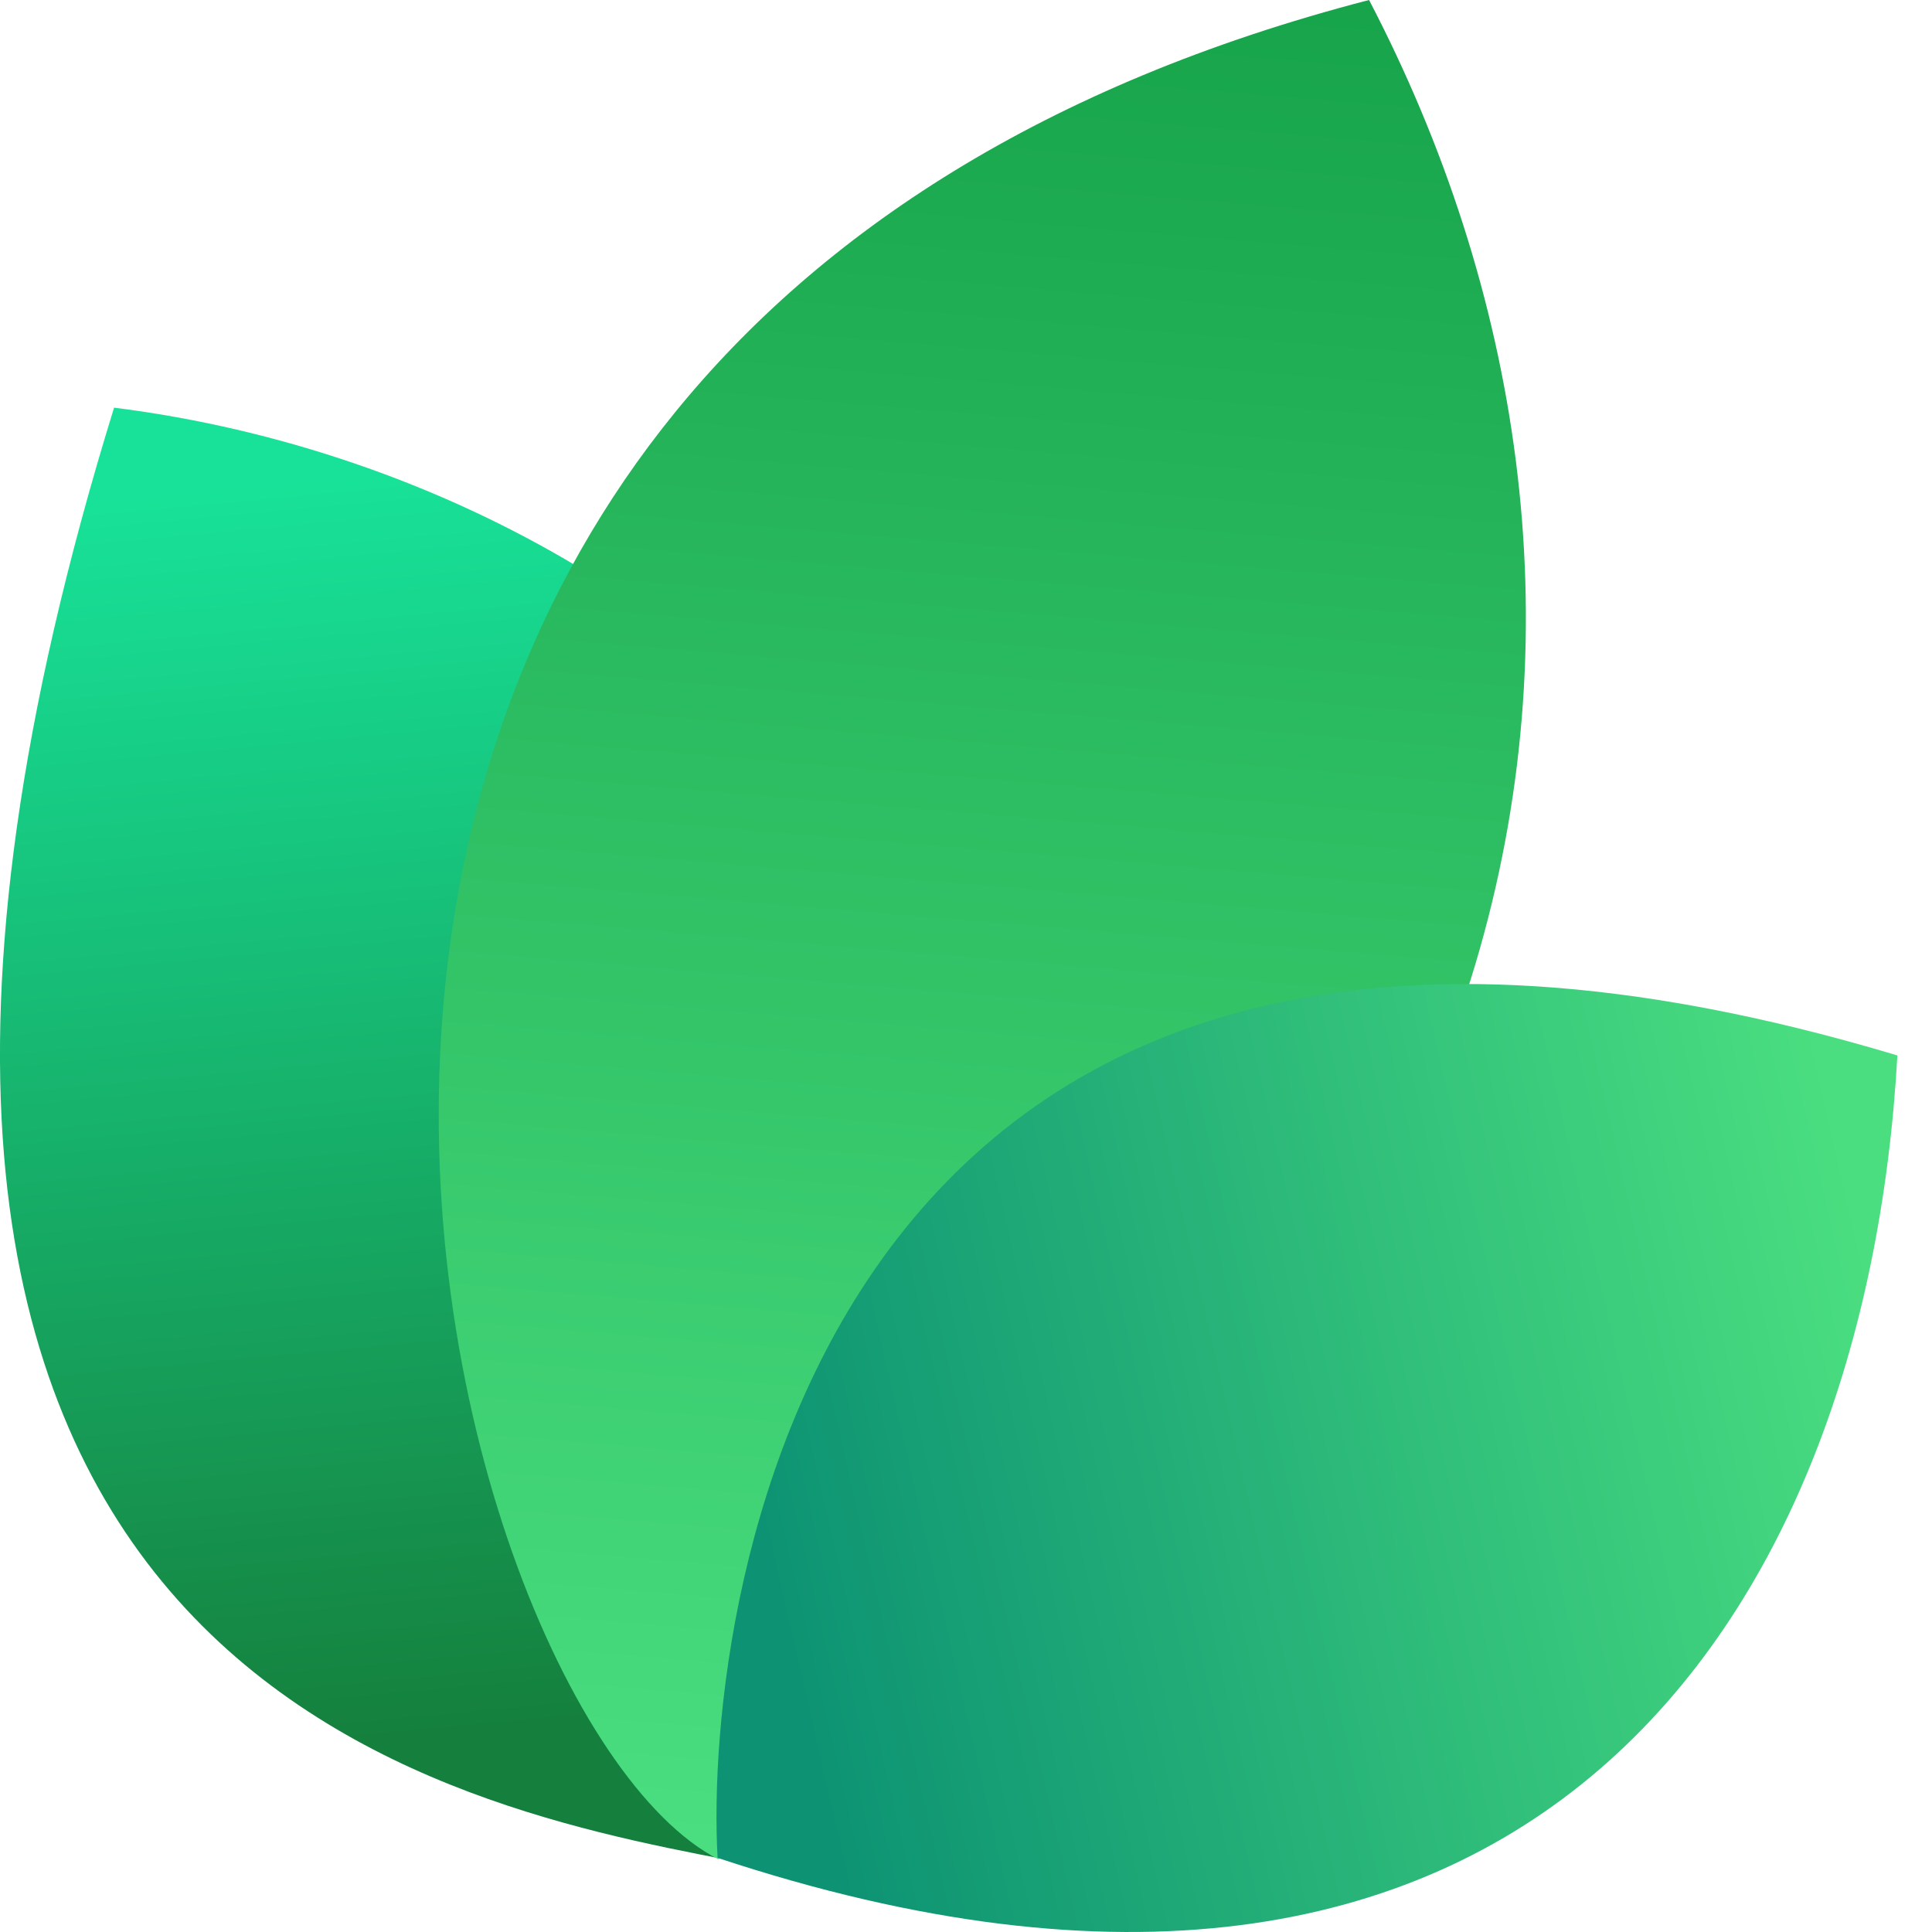
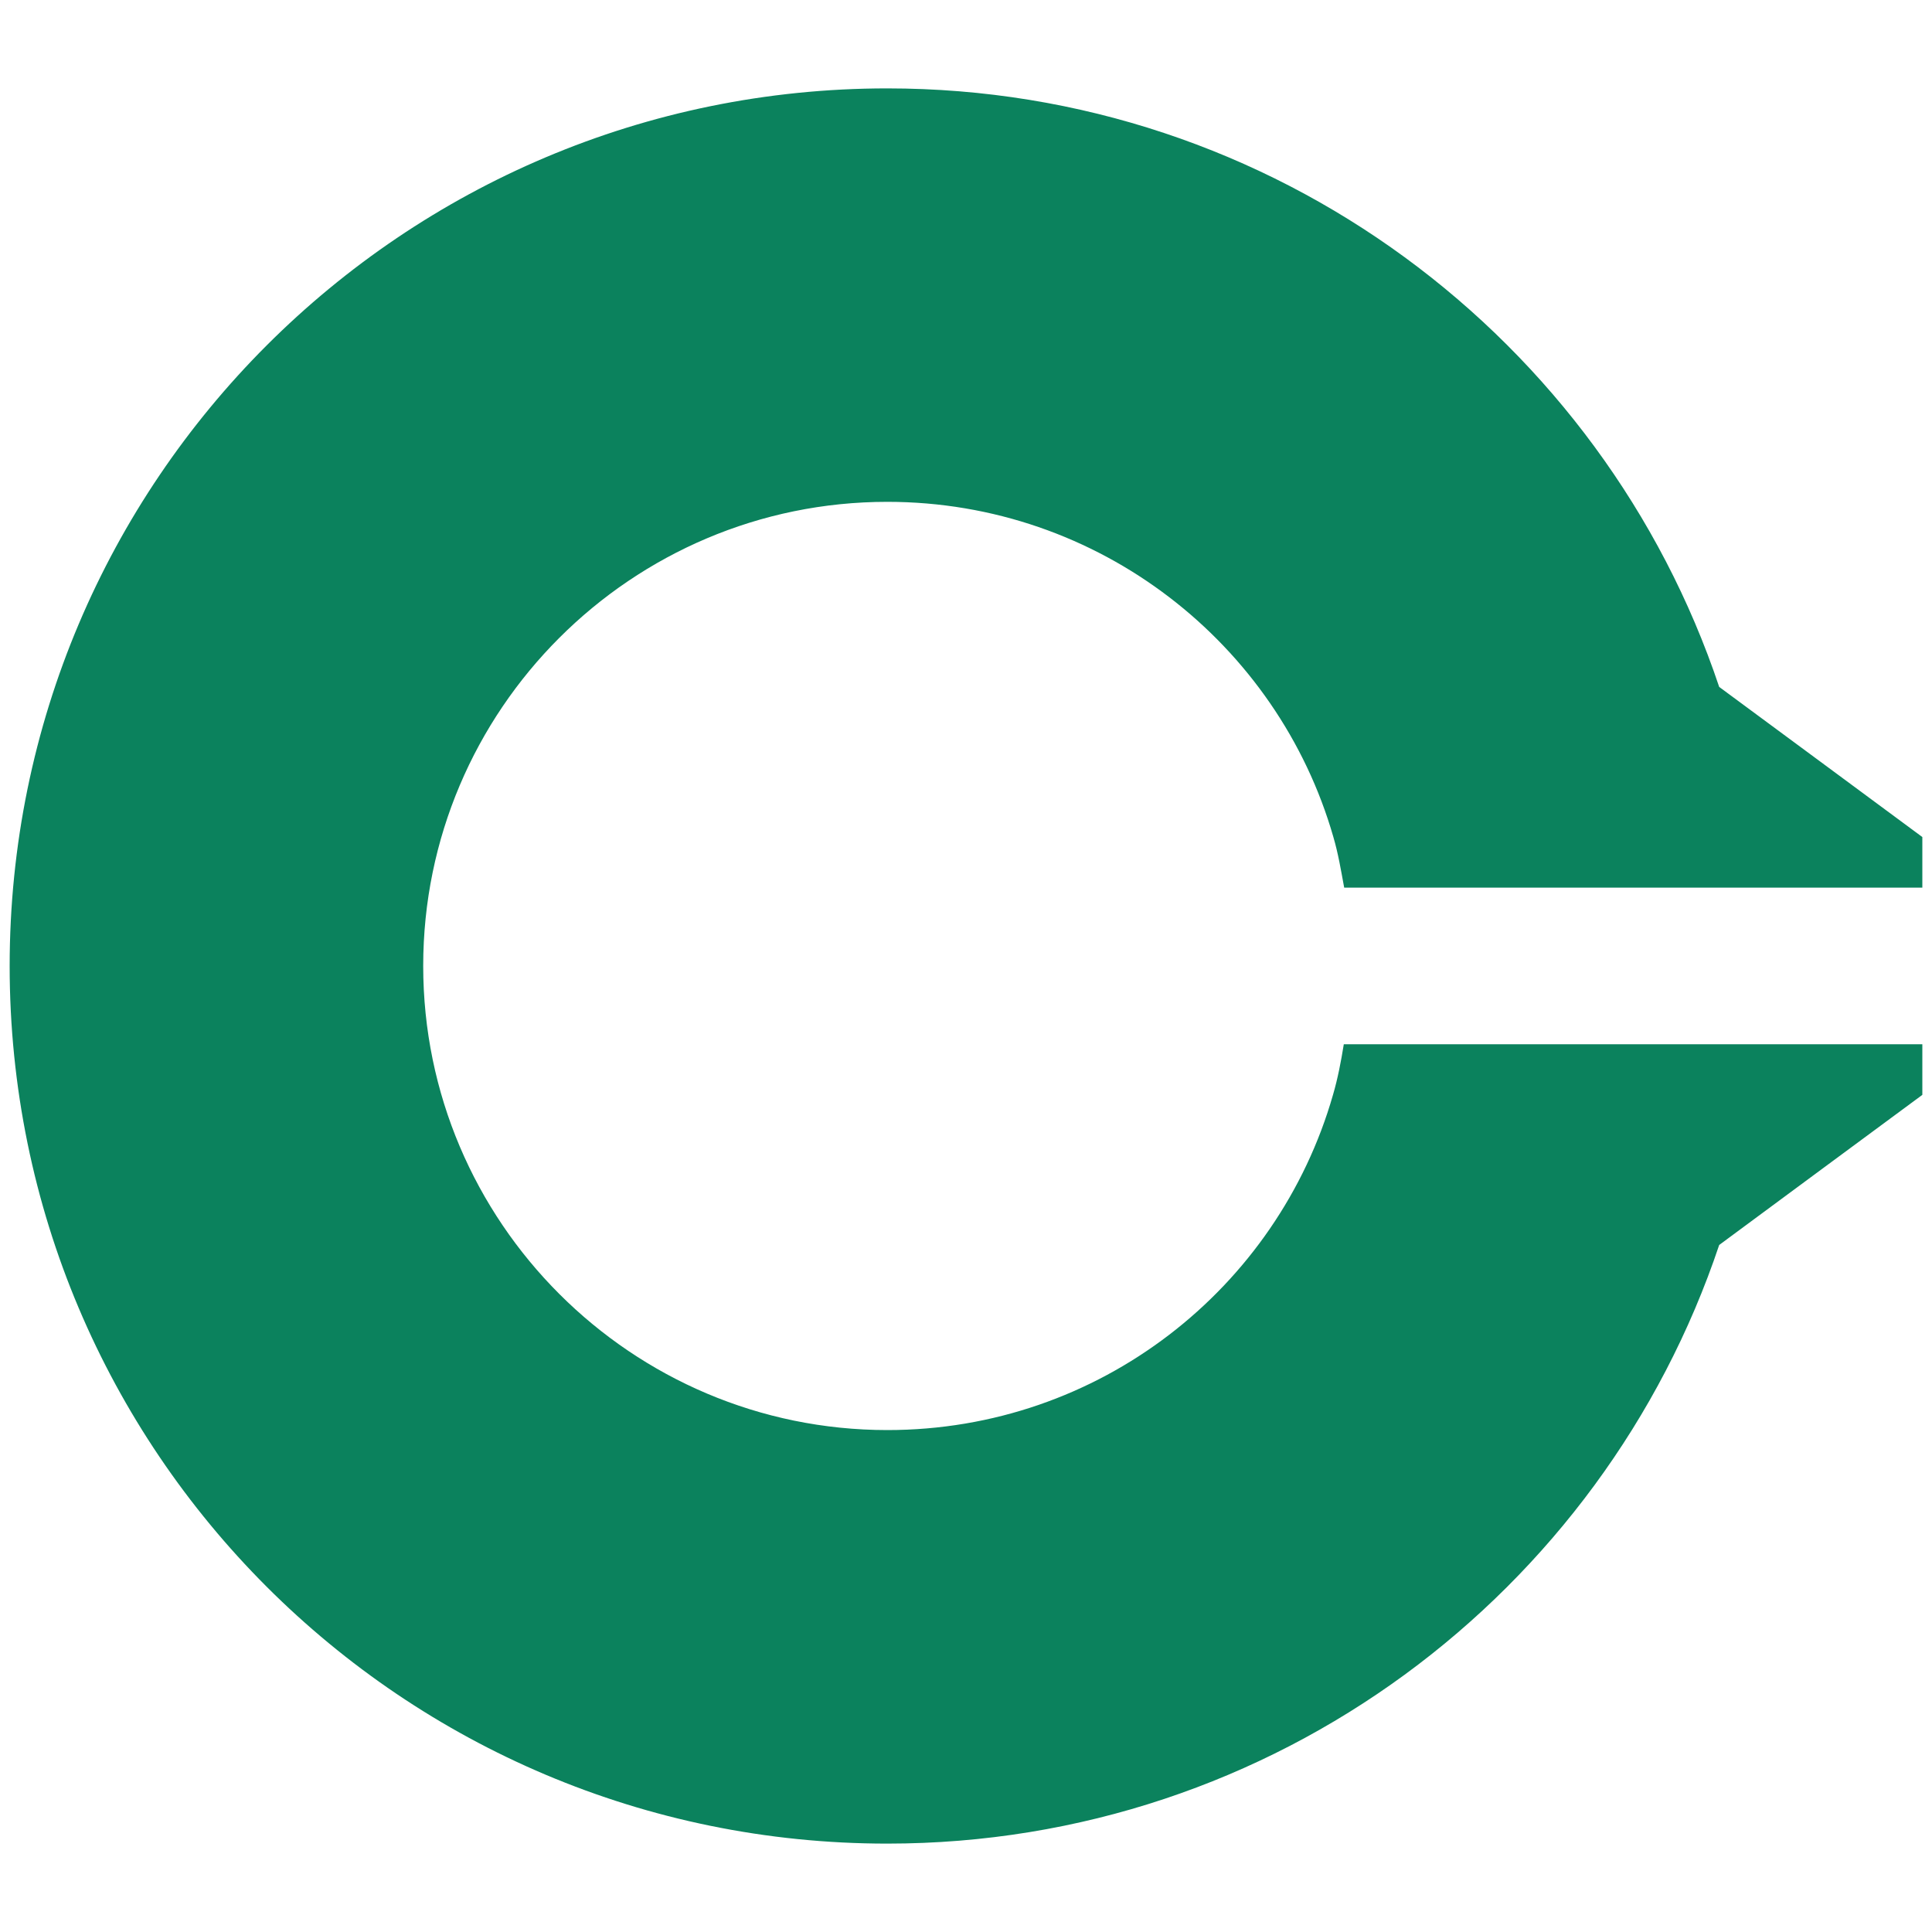
- <svg xmlns="http://www.w3.org/2000/svg" width="24" height="24" viewBox="0 0 24 24" fill="none">
-   <path d="M9.061 23.108C5.268 22.377 -3.391 20.627 1.417 5.064C9.634 6.099 16.973 14.064 9.061 23.108Z" fill="url(#paint0_linear_17557_2021)" />
-   <path d="M8.919 23.094C5.276 21.222 0.784 4.209 17.007 0C20.757 7.193 19.621 16.545 8.919 23.094Z" fill="url(#paint1_linear_17557_2021)" />
-   <path d="M8.914 23.079C8.735 19.882 10.159 9.085 23.57 13.111C23.181 20.123 18.984 26.418 8.914 23.079Z" fill="url(#paint2_linear_17557_2021)" />
-   <defs>
-     <linearGradient id="paint0_linear_17557_2021" x1="3.776" y1="5.916" x2="5.232" y2="21.559" gradientUnits="userSpaceOnUse">
-       <stop stop-color="#18E299" />
-       <stop offset="1" stop-color="#15803D" />
-     </linearGradient>
-     <linearGradient id="paint1_linear_17557_2021" x1="12.171" y1="-0.718" x2="10.19" y2="22.983" gradientUnits="userSpaceOnUse">
-       <stop stop-color="#16A34A" />
-       <stop offset="1" stop-color="#4ADE80" />
-     </linearGradient>
-     <linearGradient id="paint2_linear_17557_2021" x1="23.133" y1="15.353" x2="9.338" y2="18.52" gradientUnits="userSpaceOnUse">
-       <stop stop-color="#4ADE80" />
-       <stop offset="1" stop-color="#0D9373" />
-     </linearGradient>
-   </defs>
+ <svg xmlns="http://www.w3.org/2000/svg" xml:space="preserve" x="0" y="0" style="enable-background:new 0 0 2000 2000" version="1.1" viewBox="0 0 2000 2000">
+   <path d="M918.5 519.5c219.4 0 404.4 147.1 461.8 347 5 17 7.9 34.5 11.2 52.4H1990v-52.4c-77.7-57.4-132.6-98.1-210.3-155.4-120.5-359.9-460.5-619.6-861.2-619.6C416.9 91.5 10 497.9 10 1000s406.5 908.5 908.5 908.5c400.7 0 740.6-259.8 861.2-619.7 77.7-57.4 132.6-98.1 210.3-155.4V1081h-598.9c-2.9 17.9-6.2 35.3-11.2 52.4-57.4 200.3-241.9 347-461.3 347-264.7 0-480.5-215.3-480.5-480.5s215.7-480.4 480.4-480.4z" style="fill:#0b825d" />
</svg>
